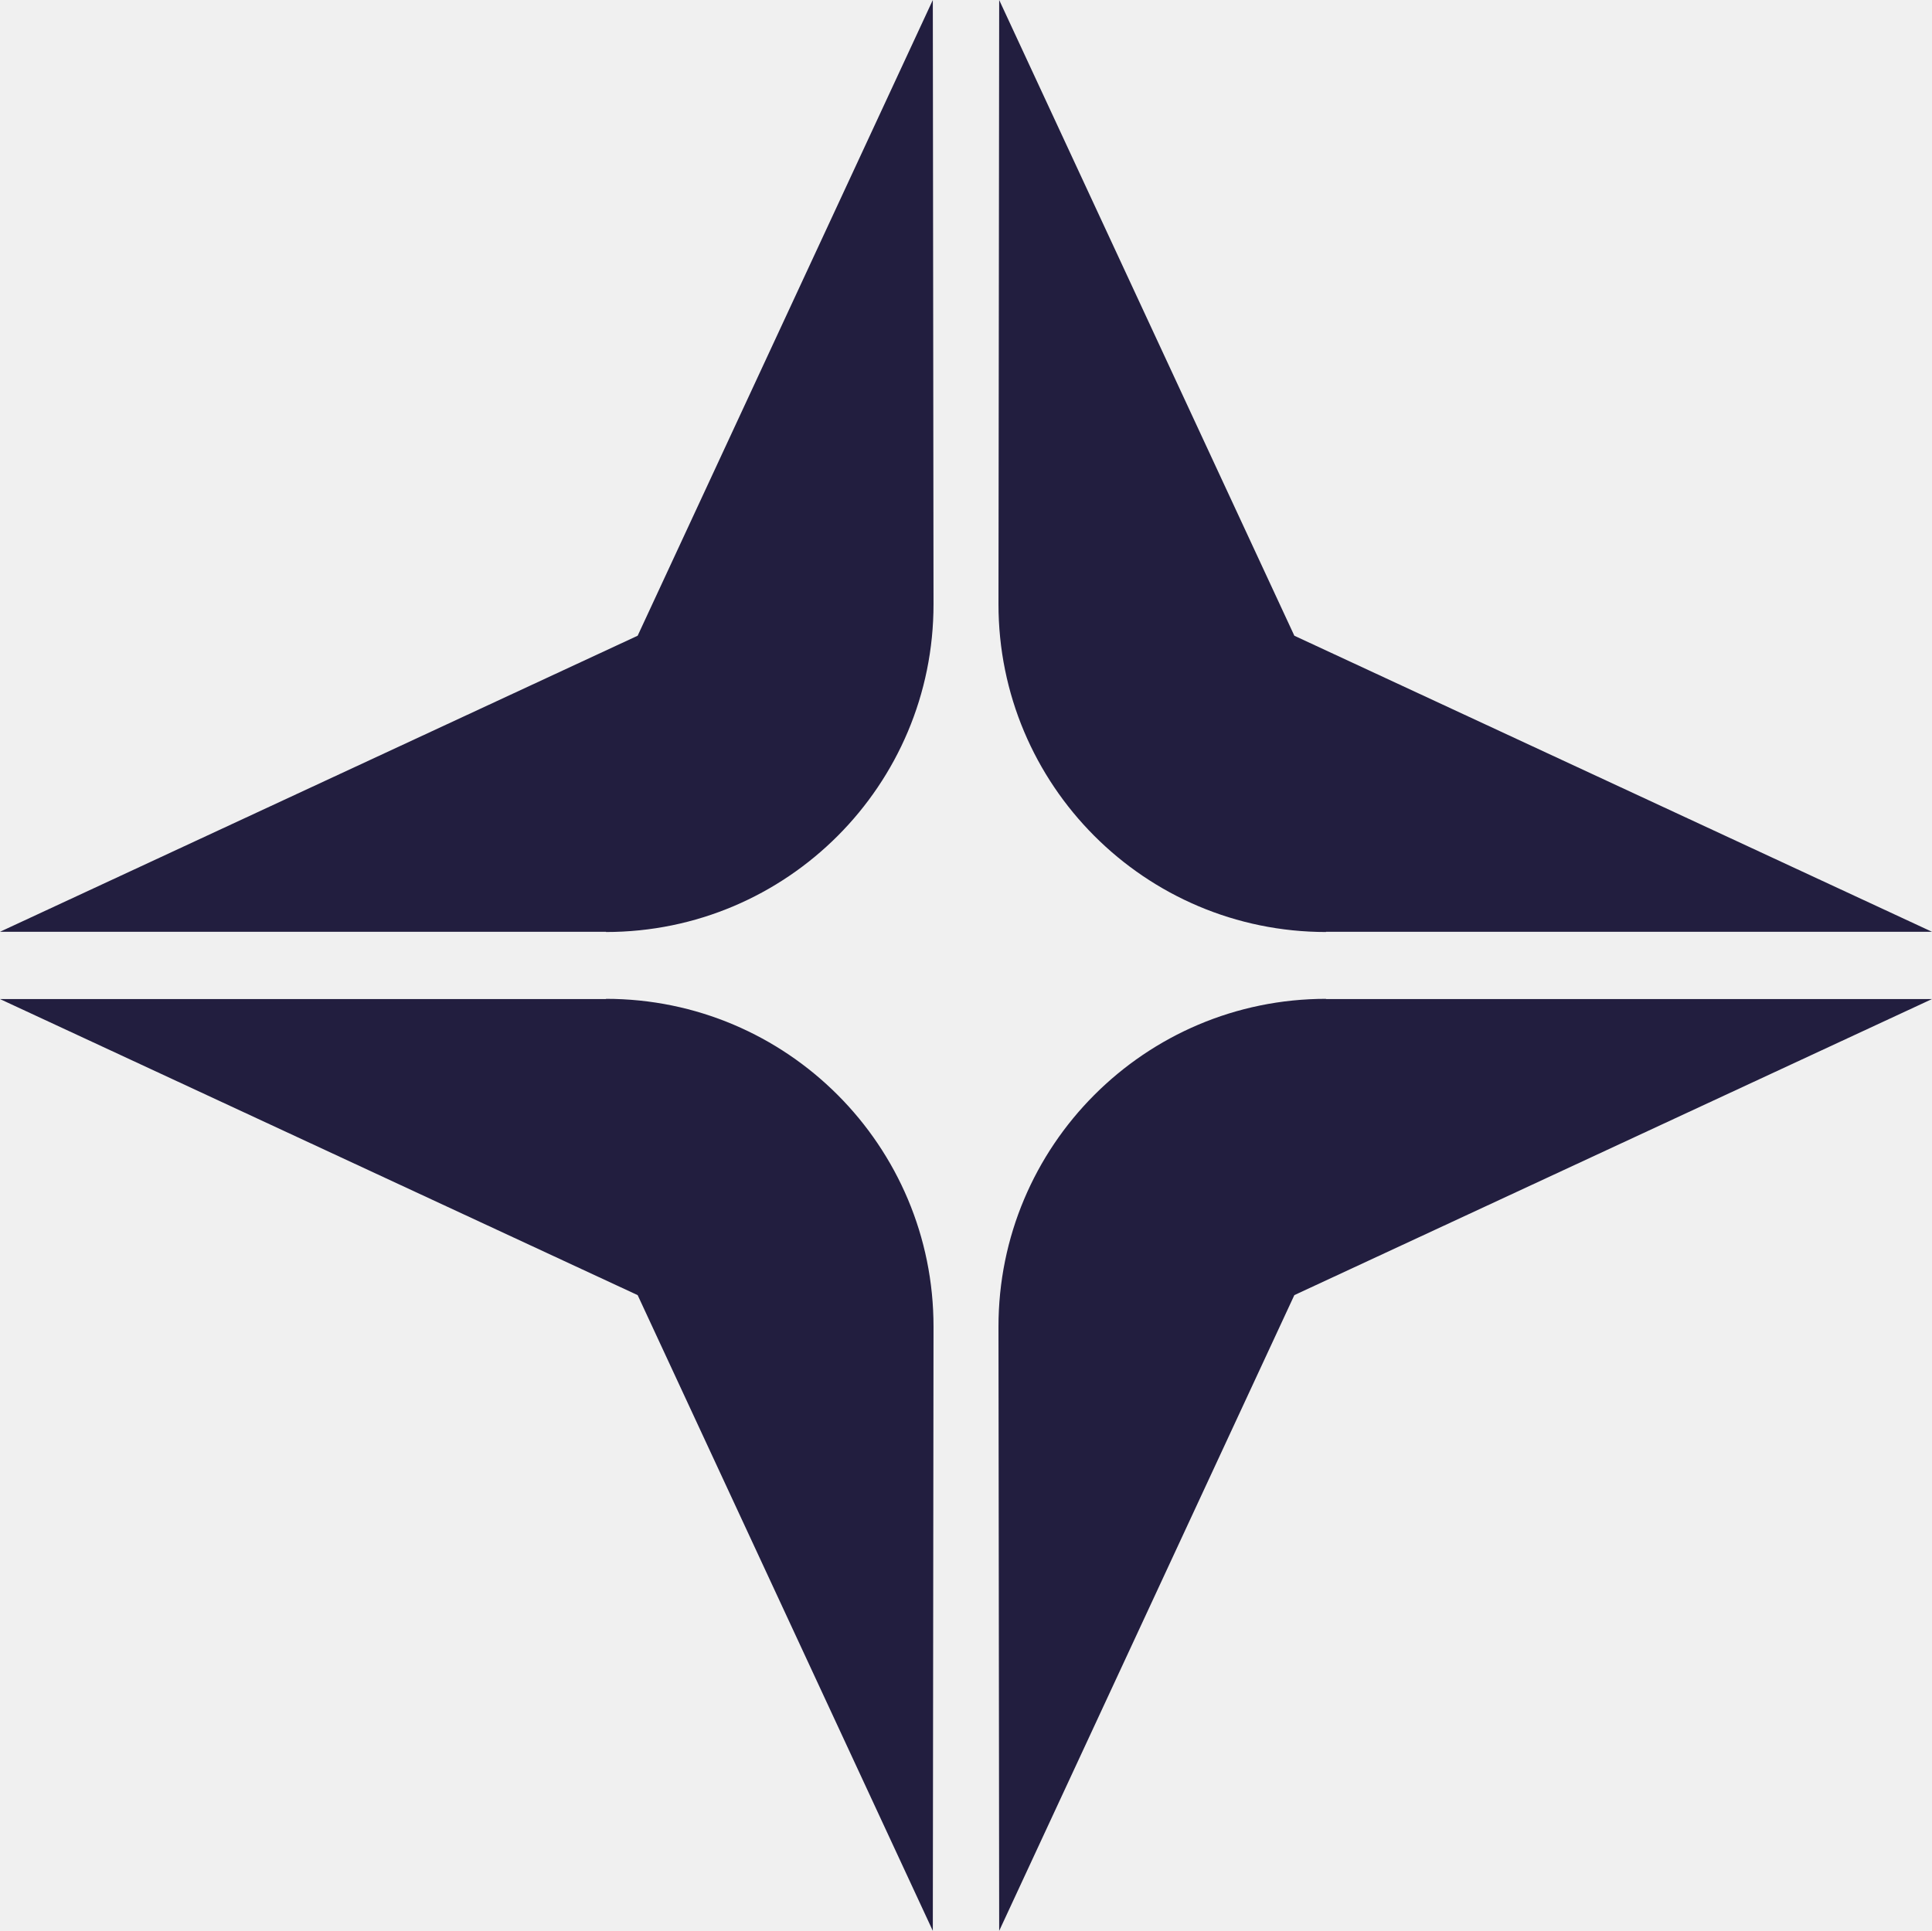
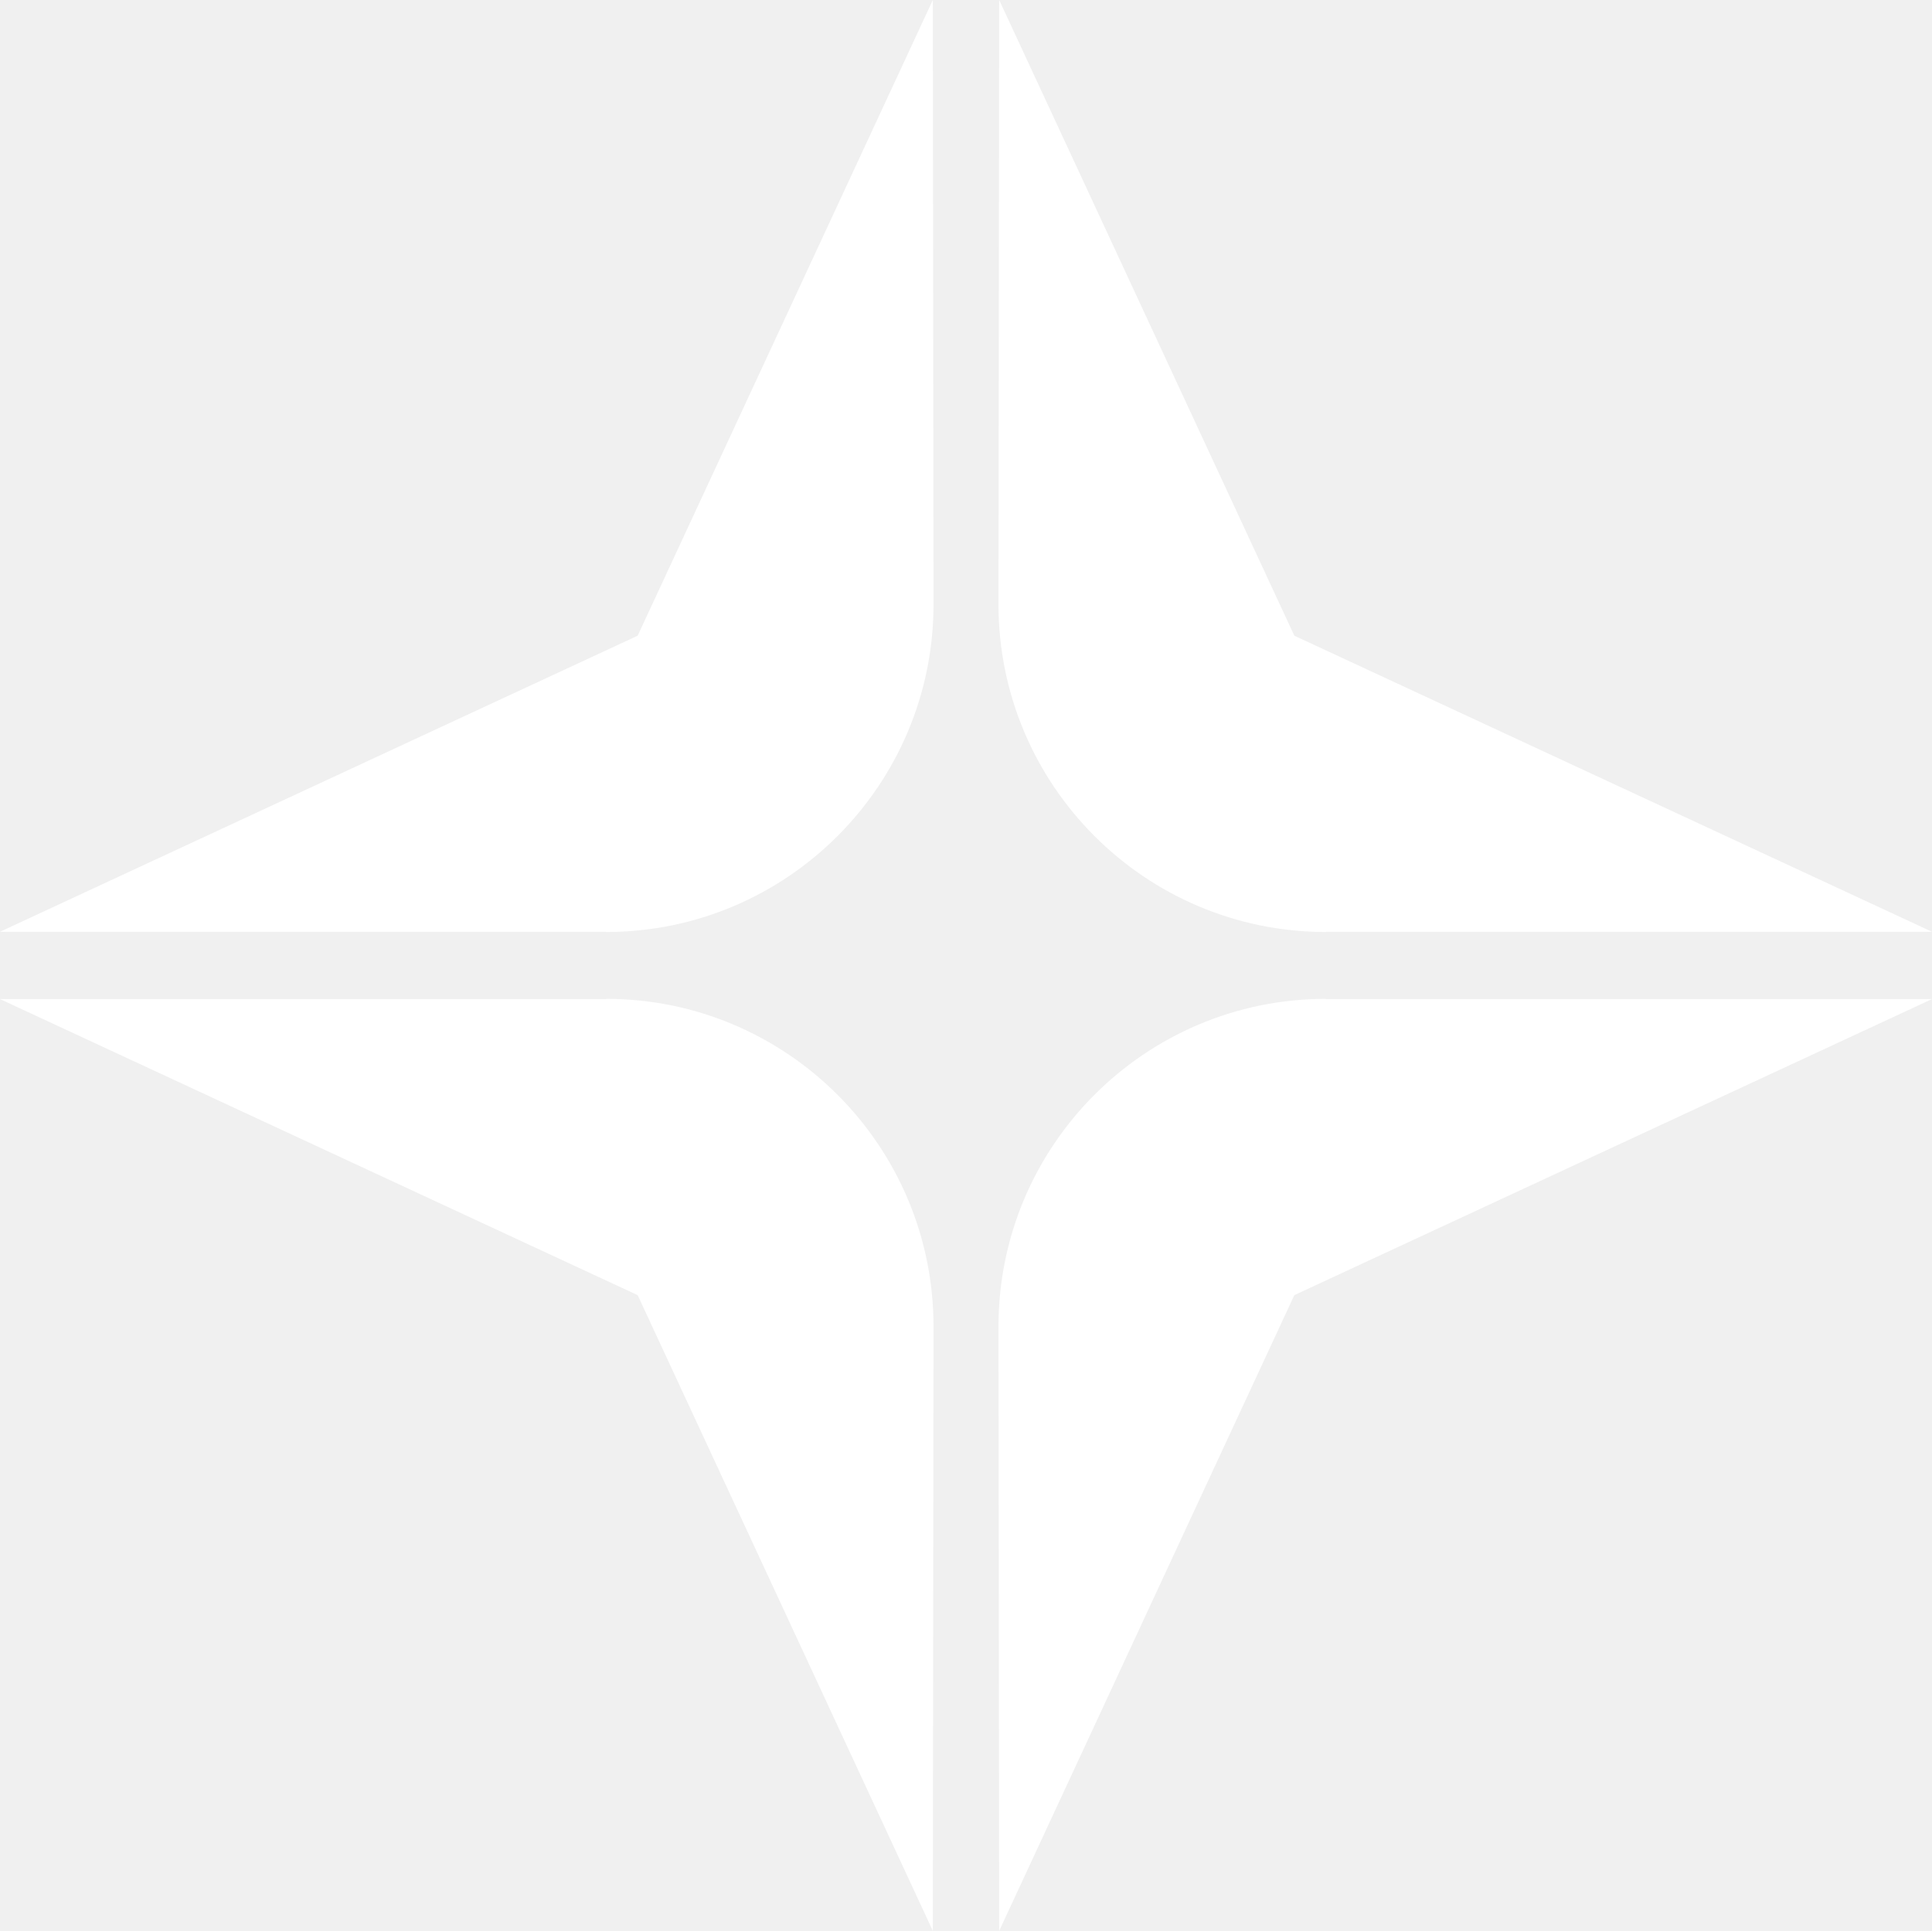
<svg xmlns="http://www.w3.org/2000/svg" id="Layer_2" viewBox="0 0 83.26 83.22">
  <defs>
-     <style>.cls-1{fill:#221e3f;stroke-width:0px;}</style>
+     <style>.cls-1{fill:#fff;stroke-width:0px;}</style>
  </defs>
  <g id="Layer_1-2">
    <path class="cls-1" d="M26.12,40.16H0l27.48-12.76L40.2,0l.03,26.03c.01,7.8-6.31,14.14-14.12,14.14Z" />
    <path class="cls-1" d="M57.14,40.16h26.12s-27.48-12.76-27.48-12.76L43.06,0l-.03,26.03c-.01,7.8,6.31,14.14,14.12,14.14Z" />
    <path class="cls-1" d="M57.14,43.06h26.12l-27.48,12.76-12.72,27.4-.03-26.03c-.01-7.8,6.31-14.14,14.12-14.14Z" />
    <path class="cls-1" d="M26.12,43.06H0s27.48,12.76,27.48,12.76l12.72,27.4.03-26.03c.01-7.8-6.31-14.14-14.12-14.14Z" />
  </g>
</svg>
